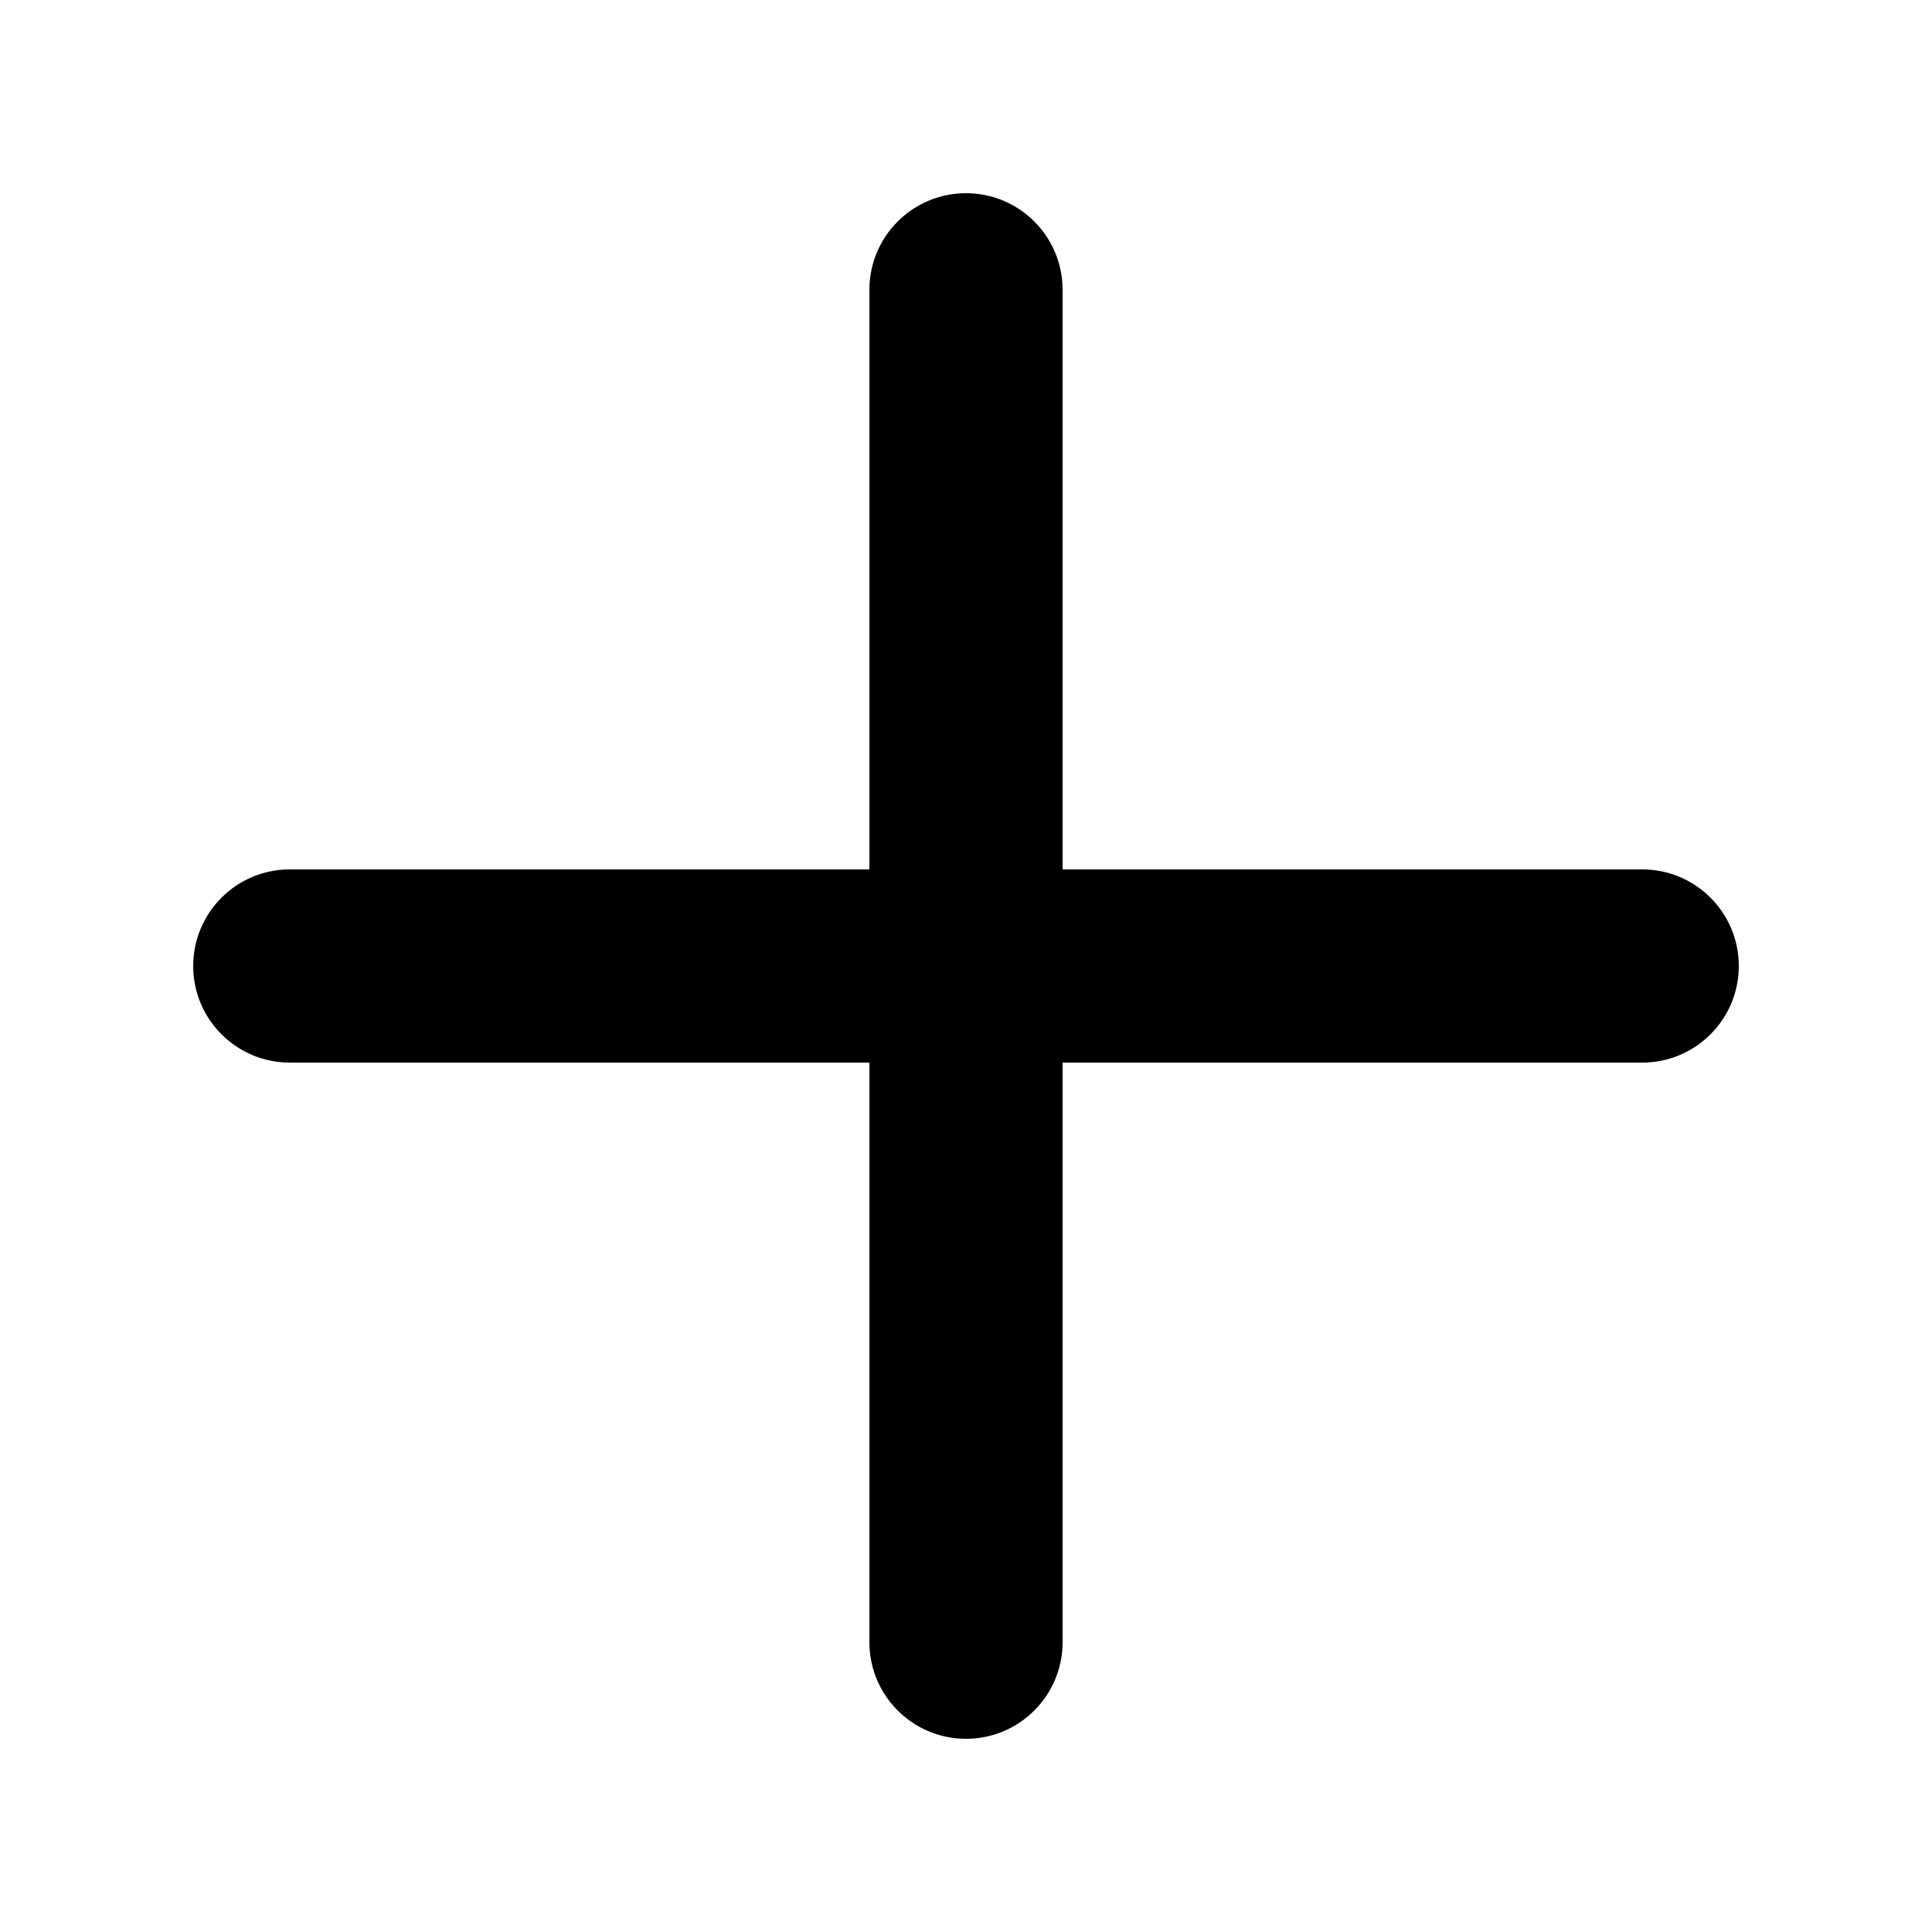
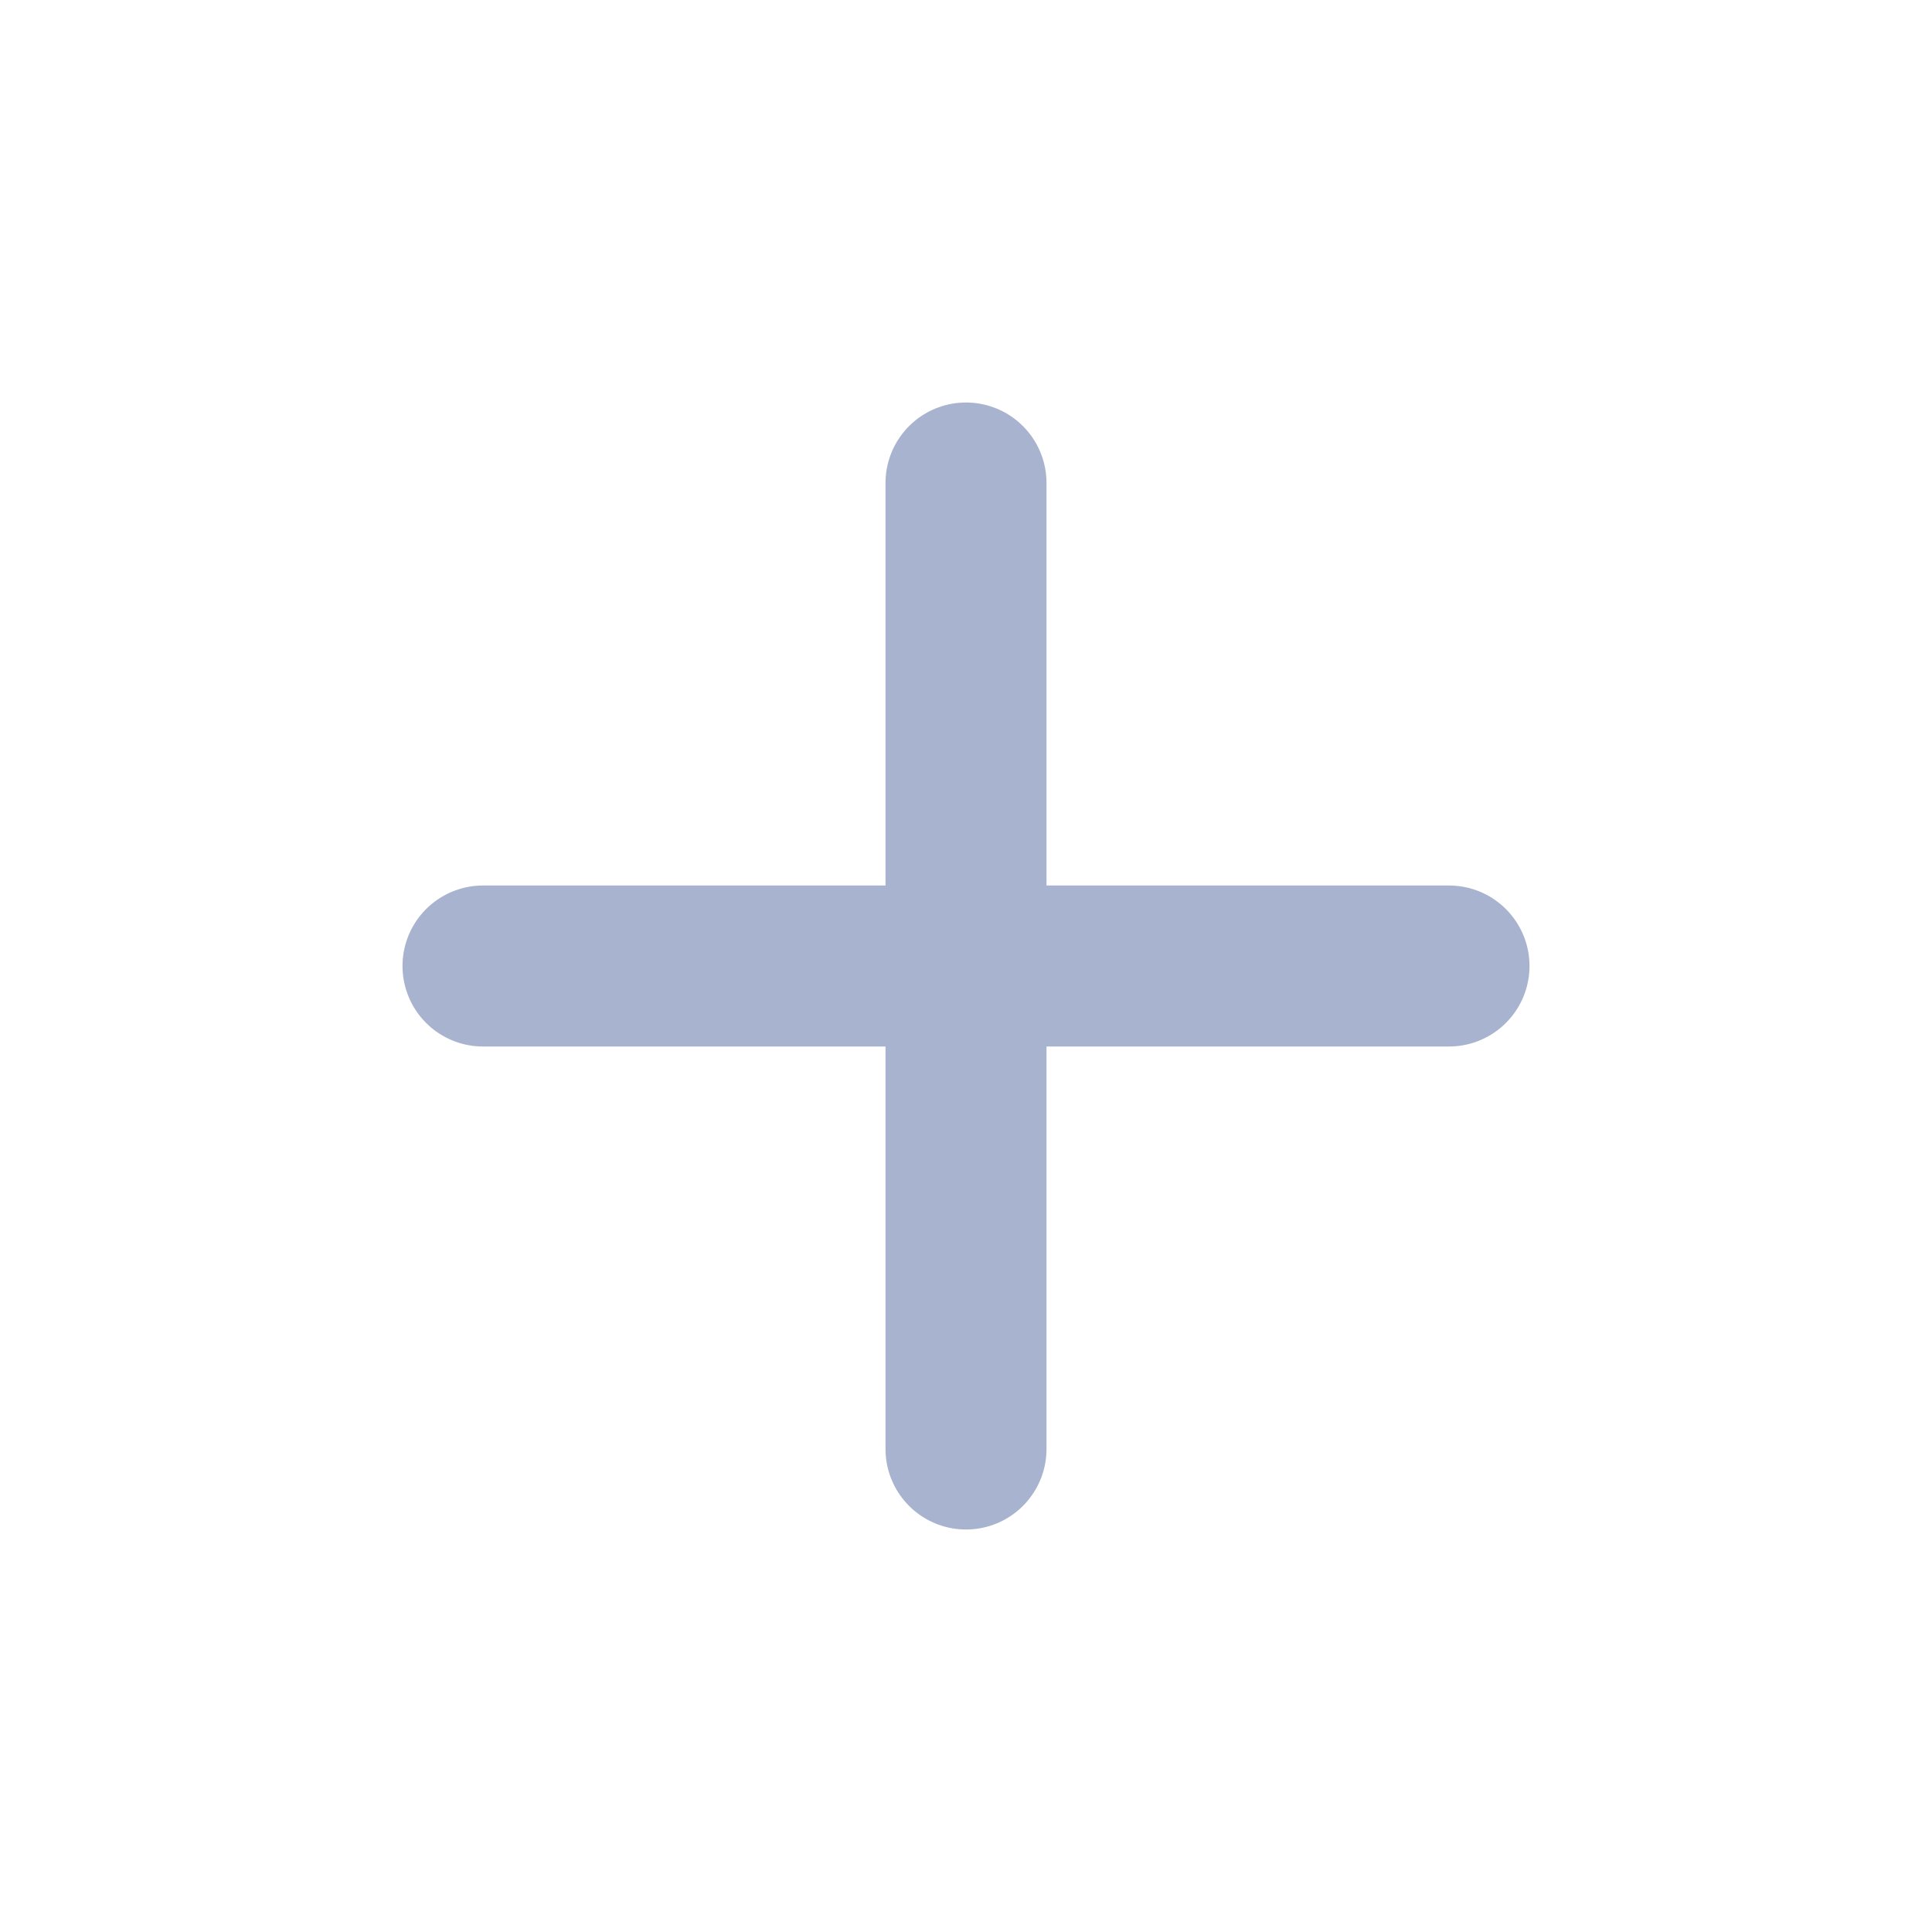
- <svg xmlns="http://www.w3.org/2000/svg" width="800px" height="800px" viewBox="0 0 20 20" fill="none">
-   <path fill="#000000" fill-rule="evenodd" d="M9 17a1 1 0 102 0v-6h6a1 1 0 100-2h-6V3a1 1 0 10-2 0v6H3a1 1 0 000 2h6v6z" />
+ <svg xmlns="http://www.w3.org/2000/svg" width="800px" height="800px" viewBox="0 0 24 24" fill="none">
+   <g id="SVGRepo_bgCarrier" stroke-width="0" />
+   <g id="SVGRepo_tracerCarrier" stroke-linecap="round" stroke-linejoin="round" />
+   <g id="SVGRepo_iconCarrier">
+     <path d="M6 12H18M12 6V18" stroke="#a8b3cf" stroke-width="2" stroke-linecap="round" stroke-linejoin="round" />
+   </g>
</svg>
